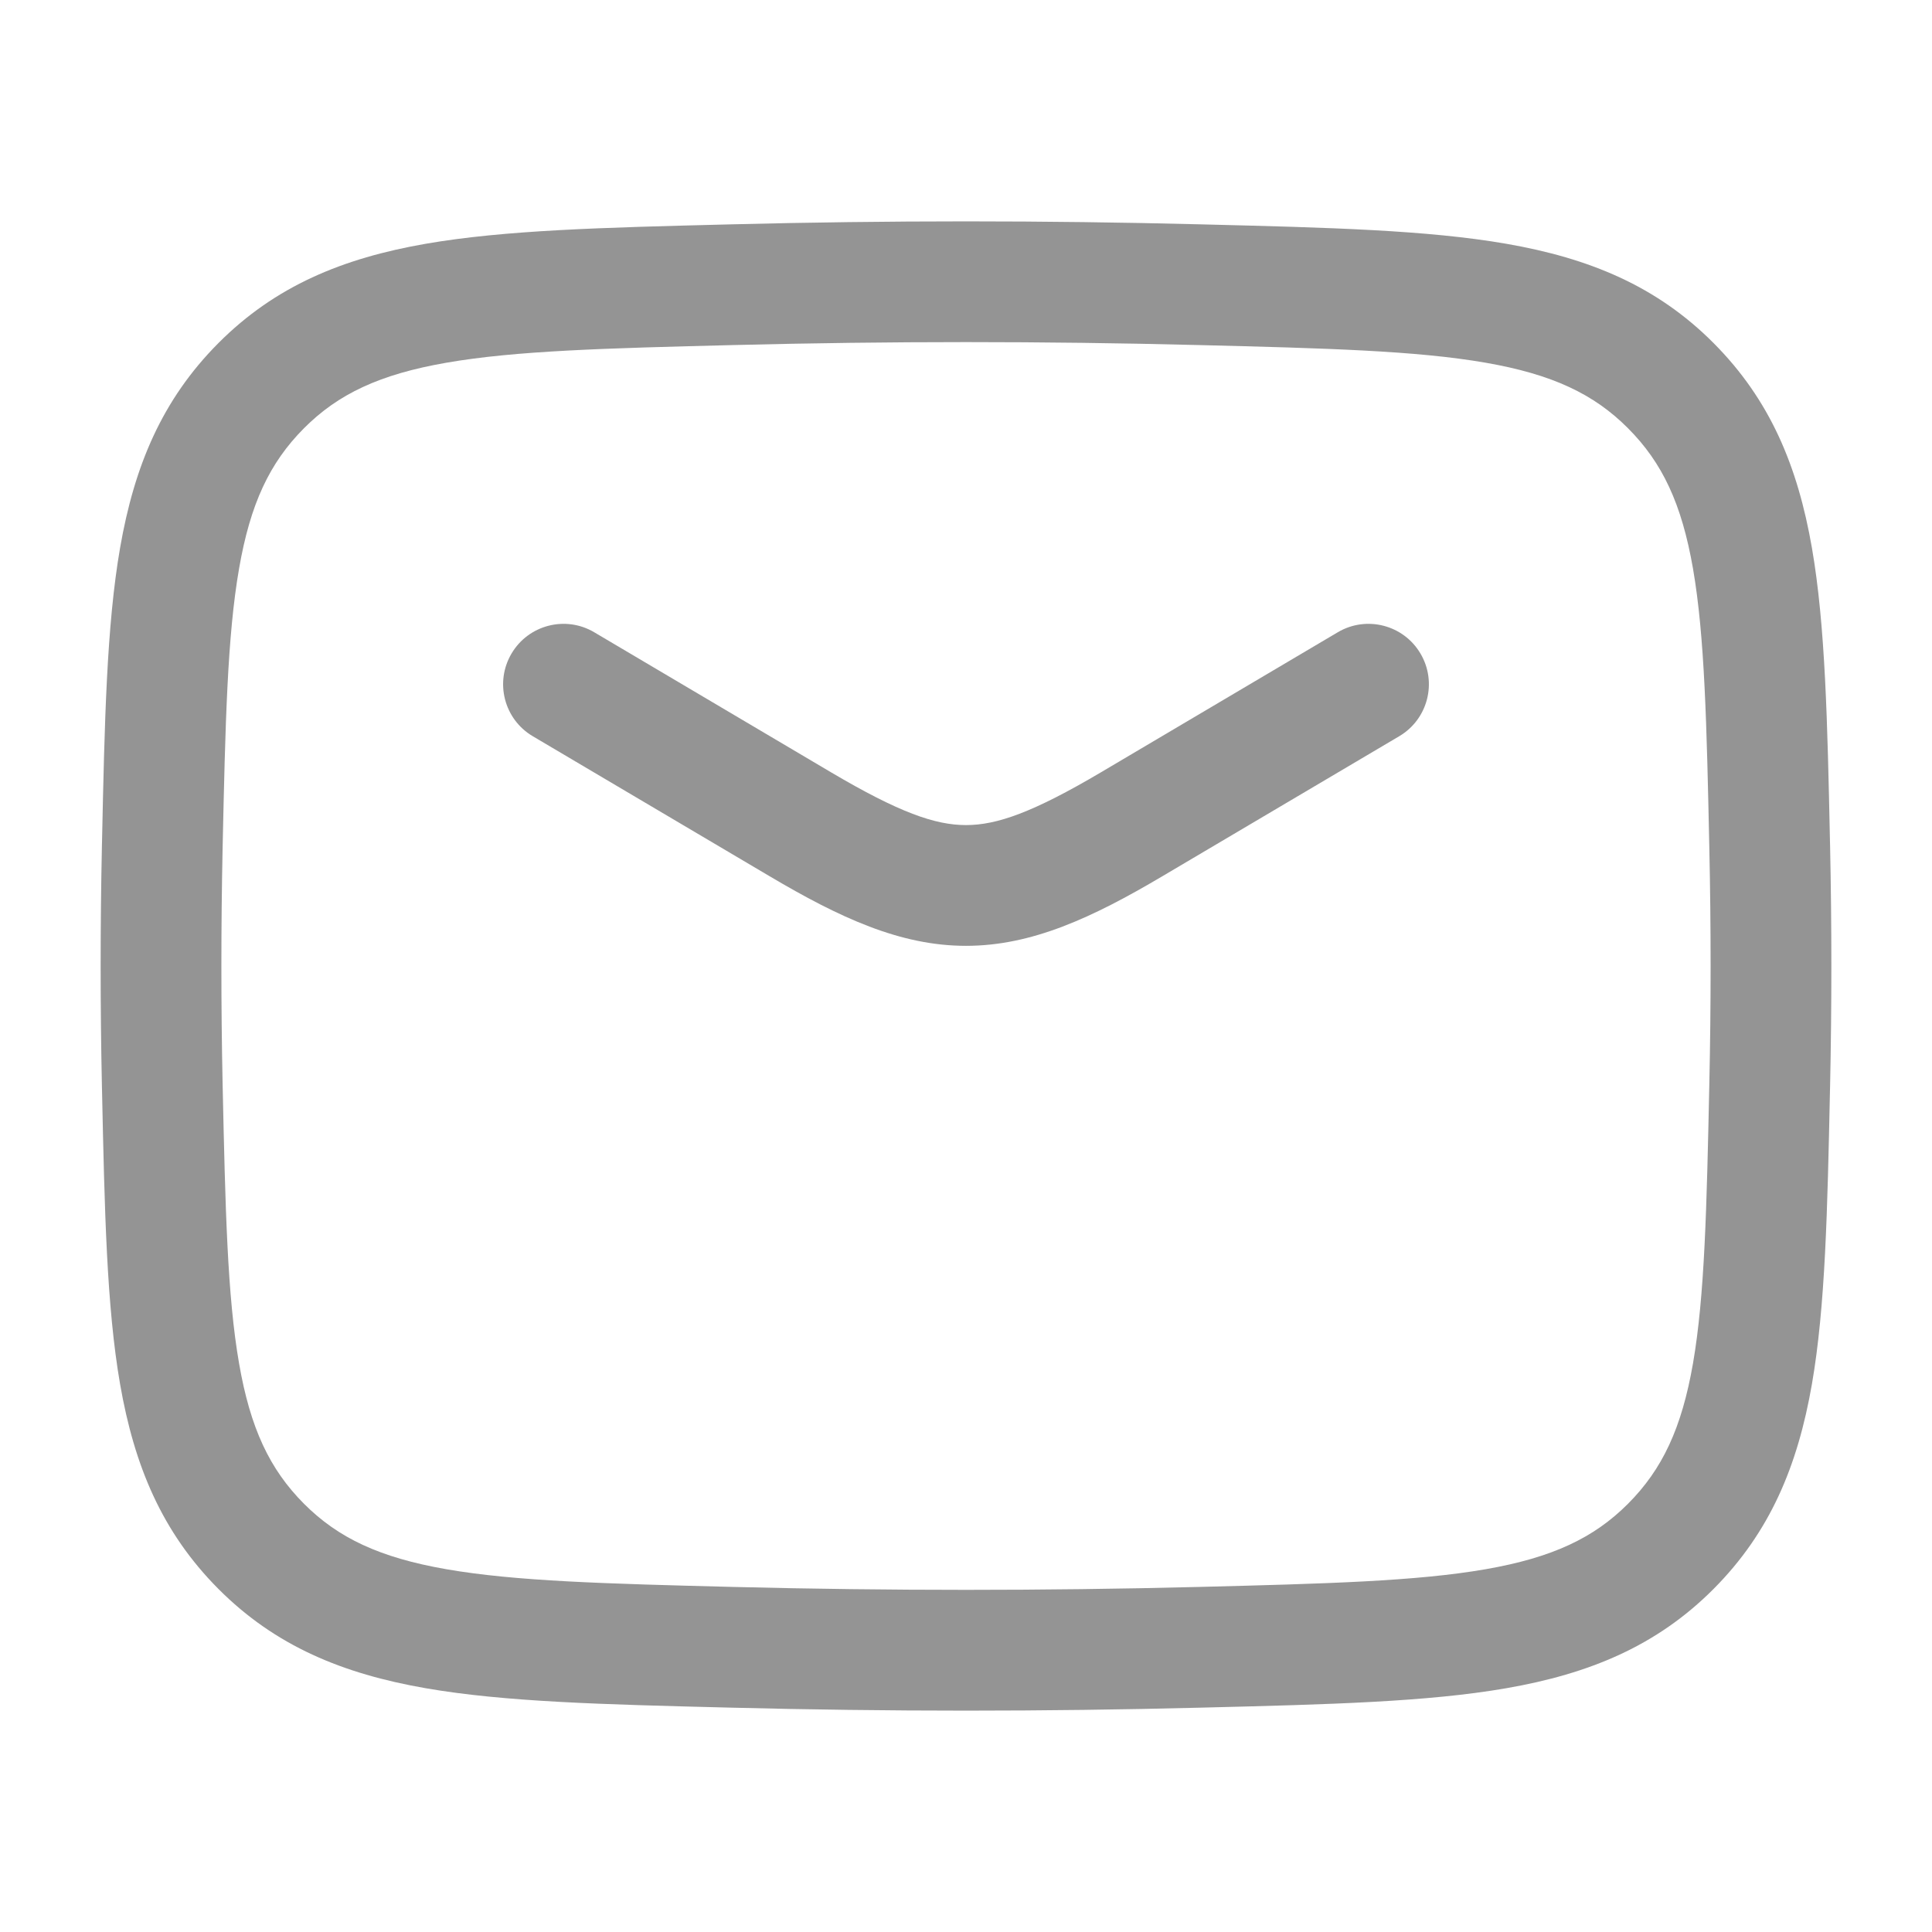
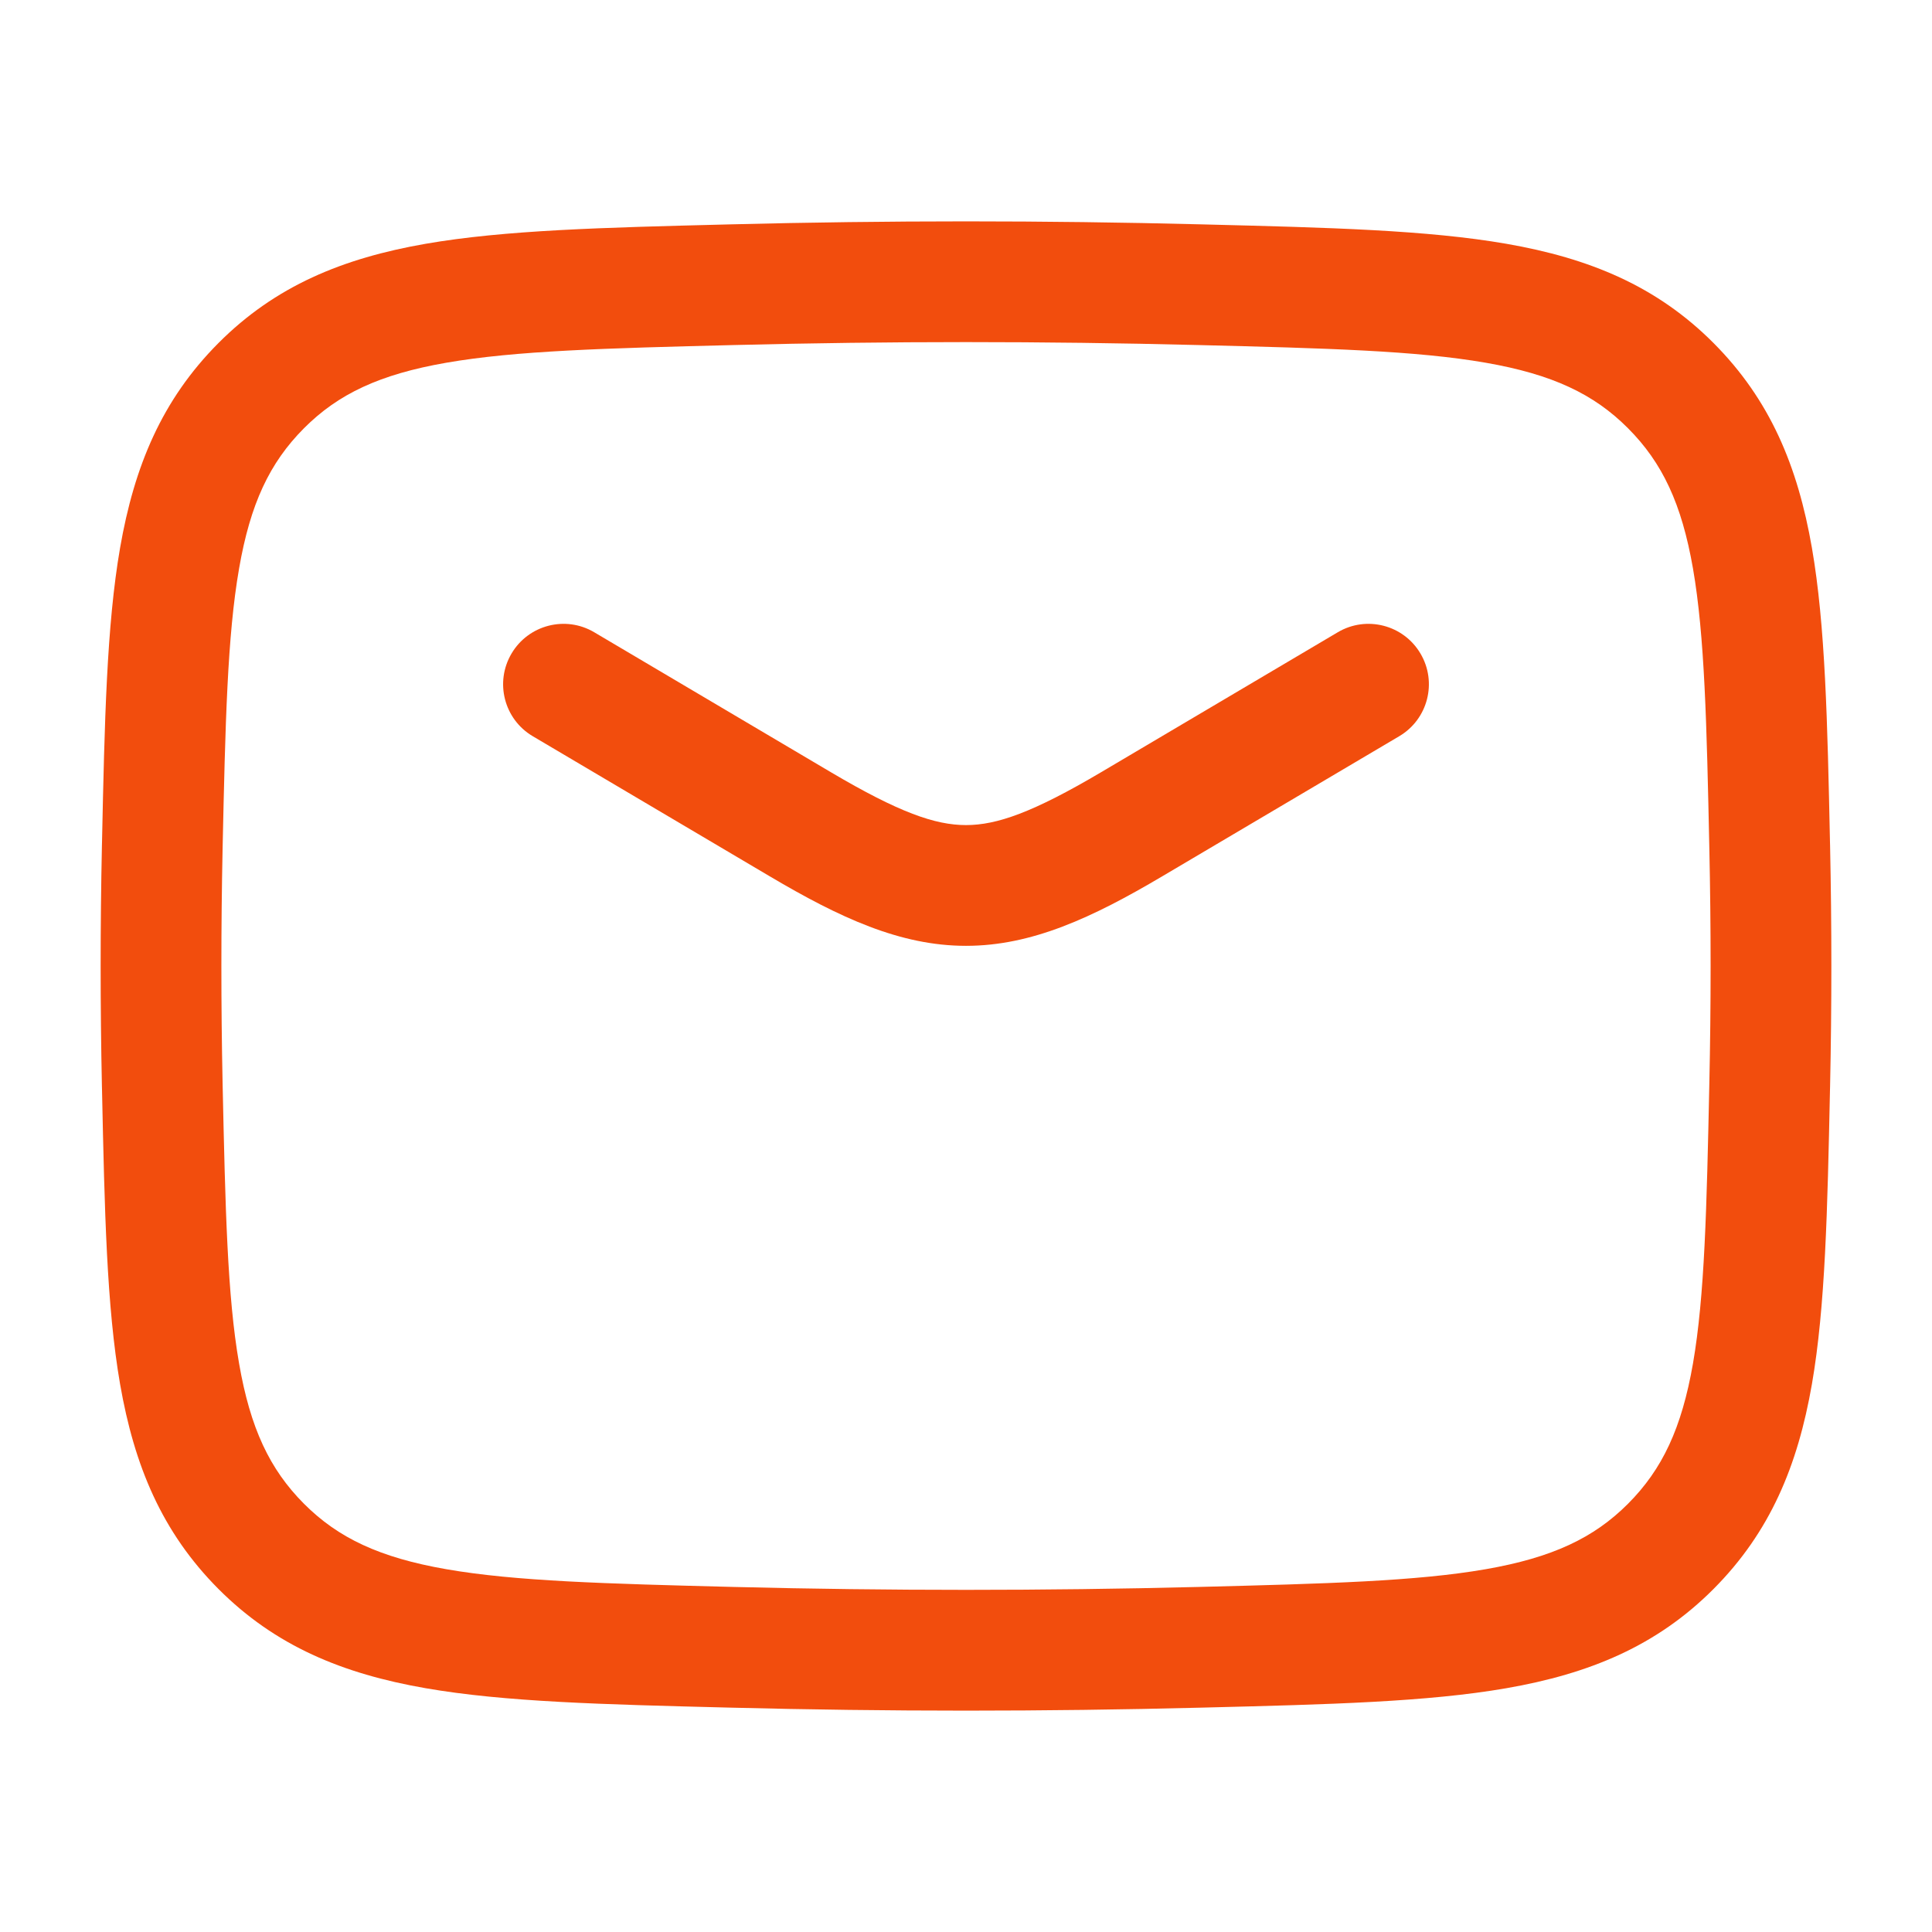
- <svg xmlns="http://www.w3.org/2000/svg" width="32" height="32" viewBox="0 0 32 32" fill="none">
-   <path fill-rule="evenodd" clip-rule="evenodd" d="M8.473 10.824C8.754 10.349 9.367 10.191 9.842 10.472L13.765 12.792C14.891 13.457 15.489 13.666 16 13.666C16.511 13.666 17.109 13.457 18.235 12.792L22.158 10.472C22.633 10.191 23.246 10.349 23.527 10.824C23.809 11.3 23.651 11.913 23.176 12.194L19.253 14.513C19.253 14.513 19.253 14.513 19.253 14.513C18.092 15.2 17.09 15.666 16 15.666C14.91 15.666 13.908 15.2 12.747 14.513C12.747 14.513 12.747 14.513 12.747 14.513L8.824 12.194C8.349 11.913 8.191 11.3 8.473 10.824Z" fill="#949494" />
-   <path fill-rule="evenodd" clip-rule="evenodd" d="M12.107 3.716C14.711 3.65 17.289 3.65 19.893 3.716L19.971 3.718C22.004 3.769 23.64 3.81 24.951 4.038C26.324 4.277 27.439 4.736 28.382 5.682C29.32 6.624 29.776 7.723 30.011 9.074C30.234 10.36 30.268 11.956 30.31 13.933L30.312 14.011C30.312 14.011 30.312 14.011 30.312 14.011C30.34 15.339 30.34 16.66 30.312 17.989C30.312 17.989 30.312 17.989 30.312 17.989L30.31 18.067C30.268 20.044 30.234 21.64 30.011 22.926C29.776 24.276 29.32 25.376 28.382 26.318C27.439 27.264 26.324 27.723 24.951 27.962C23.64 28.19 22.004 28.231 19.971 28.282L19.893 28.284C17.289 28.35 14.711 28.35 12.107 28.284L12.029 28.282C9.996 28.231 8.36 28.19 7.049 27.962C5.676 27.723 4.561 27.264 3.618 26.318C2.68 25.376 2.224 24.276 1.989 22.926C1.766 21.64 1.732 20.044 1.69 18.067L1.688 17.989C1.66 16.66 1.66 15.339 1.688 14.011L1.69 13.933C1.732 11.956 1.766 10.36 1.989 9.074C2.224 7.723 2.68 6.624 3.618 5.682C4.561 4.736 5.676 4.277 7.049 4.038C8.36 3.81 9.996 3.769 12.029 3.718L12.107 3.716ZM19.843 5.715C17.273 5.65 14.727 5.65 12.157 5.715C10.028 5.768 8.54 5.808 7.392 6.008C6.289 6.2 5.601 6.525 5.035 7.093C4.465 7.665 4.146 8.344 3.96 9.416C3.765 10.535 3.732 11.98 3.687 14.054C3.66 15.354 3.66 16.646 3.687 17.946C3.732 20.02 3.765 21.464 3.96 22.584C4.146 23.655 4.465 24.335 5.035 24.907C5.601 25.474 6.289 25.799 7.392 25.991C8.54 26.191 10.028 26.231 12.157 26.285C14.727 26.349 17.273 26.349 19.843 26.285C21.972 26.231 23.46 26.191 24.608 25.991C25.711 25.799 26.399 25.474 26.965 24.907C27.535 24.335 27.854 23.655 28.041 22.584C28.235 21.464 28.268 20.02 28.312 17.946C28.34 16.646 28.34 15.354 28.312 14.054C28.268 11.98 28.235 10.535 28.041 9.416C27.854 8.344 27.535 7.665 26.965 7.093C26.399 6.525 25.711 6.2 24.608 6.008C23.46 5.808 21.972 5.768 19.843 5.715Z" fill="#949494" />
+ <svg xmlns="http://www.w3.org/2000/svg" width="32" height="32" viewBox="0 0 32 32" fill="#F24D0D">
+   <path fill-rule="evenodd" clip-rule="evenodd" d="M8.473 10.824C8.754 10.349 9.367 10.191 9.842 10.472L13.765 12.792C14.891 13.457 15.489 13.666 16 13.666C16.511 13.666 17.109 13.457 18.235 12.792L22.158 10.472C22.633 10.191 23.246 10.349 23.527 10.824C23.809 11.3 23.651 11.913 23.176 12.194L19.253 14.513C19.253 14.513 19.253 14.513 19.253 14.513C18.092 15.2 17.09 15.666 16 15.666C14.91 15.666 13.908 15.2 12.747 14.513C12.747 14.513 12.747 14.513 12.747 14.513L8.824 12.194C8.349 11.913 8.191 11.3 8.473 10.824Z" />
+   <path fill-rule="evenodd" clip-rule="evenodd" d="M12.107 3.716C14.711 3.65 17.289 3.65 19.893 3.716L19.971 3.718C22.004 3.769 23.64 3.81 24.951 4.038C26.324 4.277 27.439 4.736 28.382 5.682C29.32 6.624 29.776 7.723 30.011 9.074C30.234 10.36 30.268 11.956 30.31 13.933L30.312 14.011C30.312 14.011 30.312 14.011 30.312 14.011C30.34 15.339 30.34 16.66 30.312 17.989C30.312 17.989 30.312 17.989 30.312 17.989L30.31 18.067C30.268 20.044 30.234 21.64 30.011 22.926C29.776 24.276 29.32 25.376 28.382 26.318C27.439 27.264 26.324 27.723 24.951 27.962C23.64 28.19 22.004 28.231 19.971 28.282L19.893 28.284C17.289 28.35 14.711 28.35 12.107 28.284L12.029 28.282C9.996 28.231 8.36 28.19 7.049 27.962C5.676 27.723 4.561 27.264 3.618 26.318C2.68 25.376 2.224 24.276 1.989 22.926C1.766 21.64 1.732 20.044 1.69 18.067L1.688 17.989C1.66 16.66 1.66 15.339 1.688 14.011L1.69 13.933C1.732 11.956 1.766 10.36 1.989 9.074C2.224 7.723 2.68 6.624 3.618 5.682C4.561 4.736 5.676 4.277 7.049 4.038C8.36 3.81 9.996 3.769 12.029 3.718L12.107 3.716ZM19.843 5.715C17.273 5.65 14.727 5.65 12.157 5.715C10.028 5.768 8.54 5.808 7.392 6.008C6.289 6.2 5.601 6.525 5.035 7.093C4.465 7.665 4.146 8.344 3.96 9.416C3.765 10.535 3.732 11.98 3.687 14.054C3.66 15.354 3.66 16.646 3.687 17.946C3.732 20.02 3.765 21.464 3.96 22.584C4.146 23.655 4.465 24.335 5.035 24.907C5.601 25.474 6.289 25.799 7.392 25.991C8.54 26.191 10.028 26.231 12.157 26.285C14.727 26.349 17.273 26.349 19.843 26.285C21.972 26.231 23.46 26.191 24.608 25.991C25.711 25.799 26.399 25.474 26.965 24.907C27.535 24.335 27.854 23.655 28.041 22.584C28.235 21.464 28.268 20.02 28.312 17.946C28.34 16.646 28.34 15.354 28.312 14.054C28.268 11.98 28.235 10.535 28.041 9.416C27.854 8.344 27.535 7.665 26.965 7.093C26.399 6.525 25.711 6.2 24.608 6.008C23.46 5.808 21.972 5.768 19.843 5.715Z" />
</svg>
